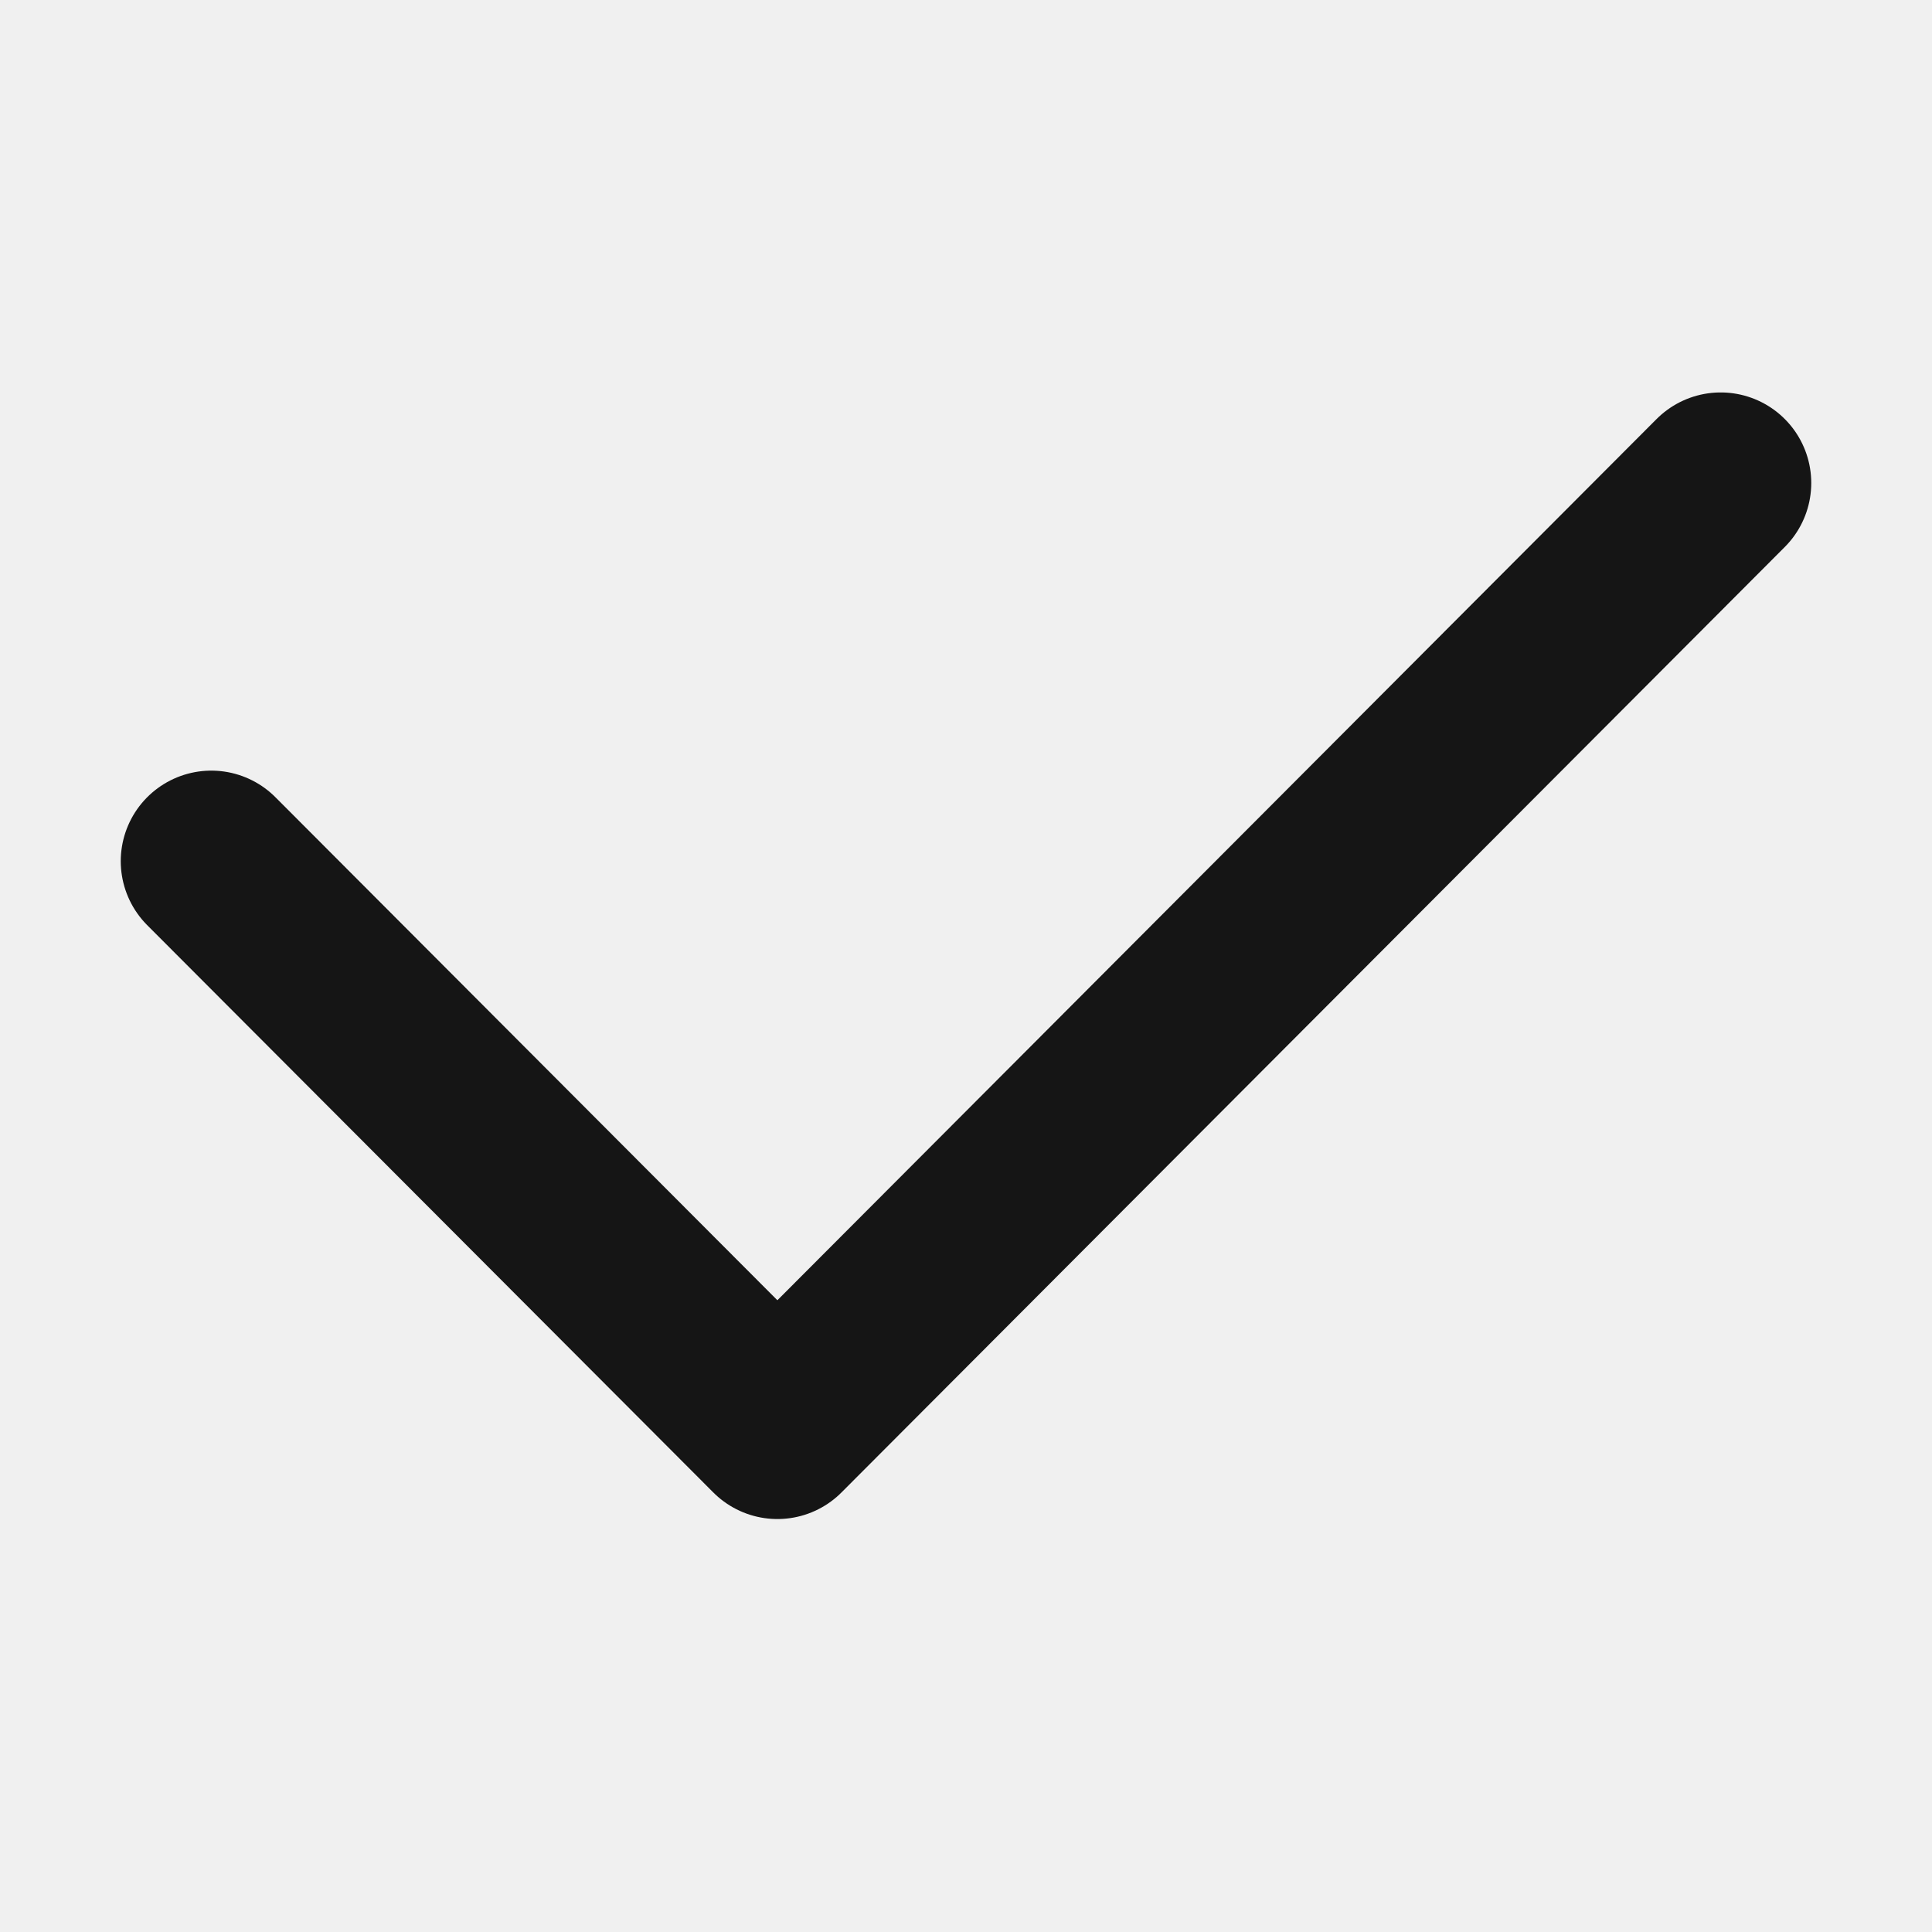
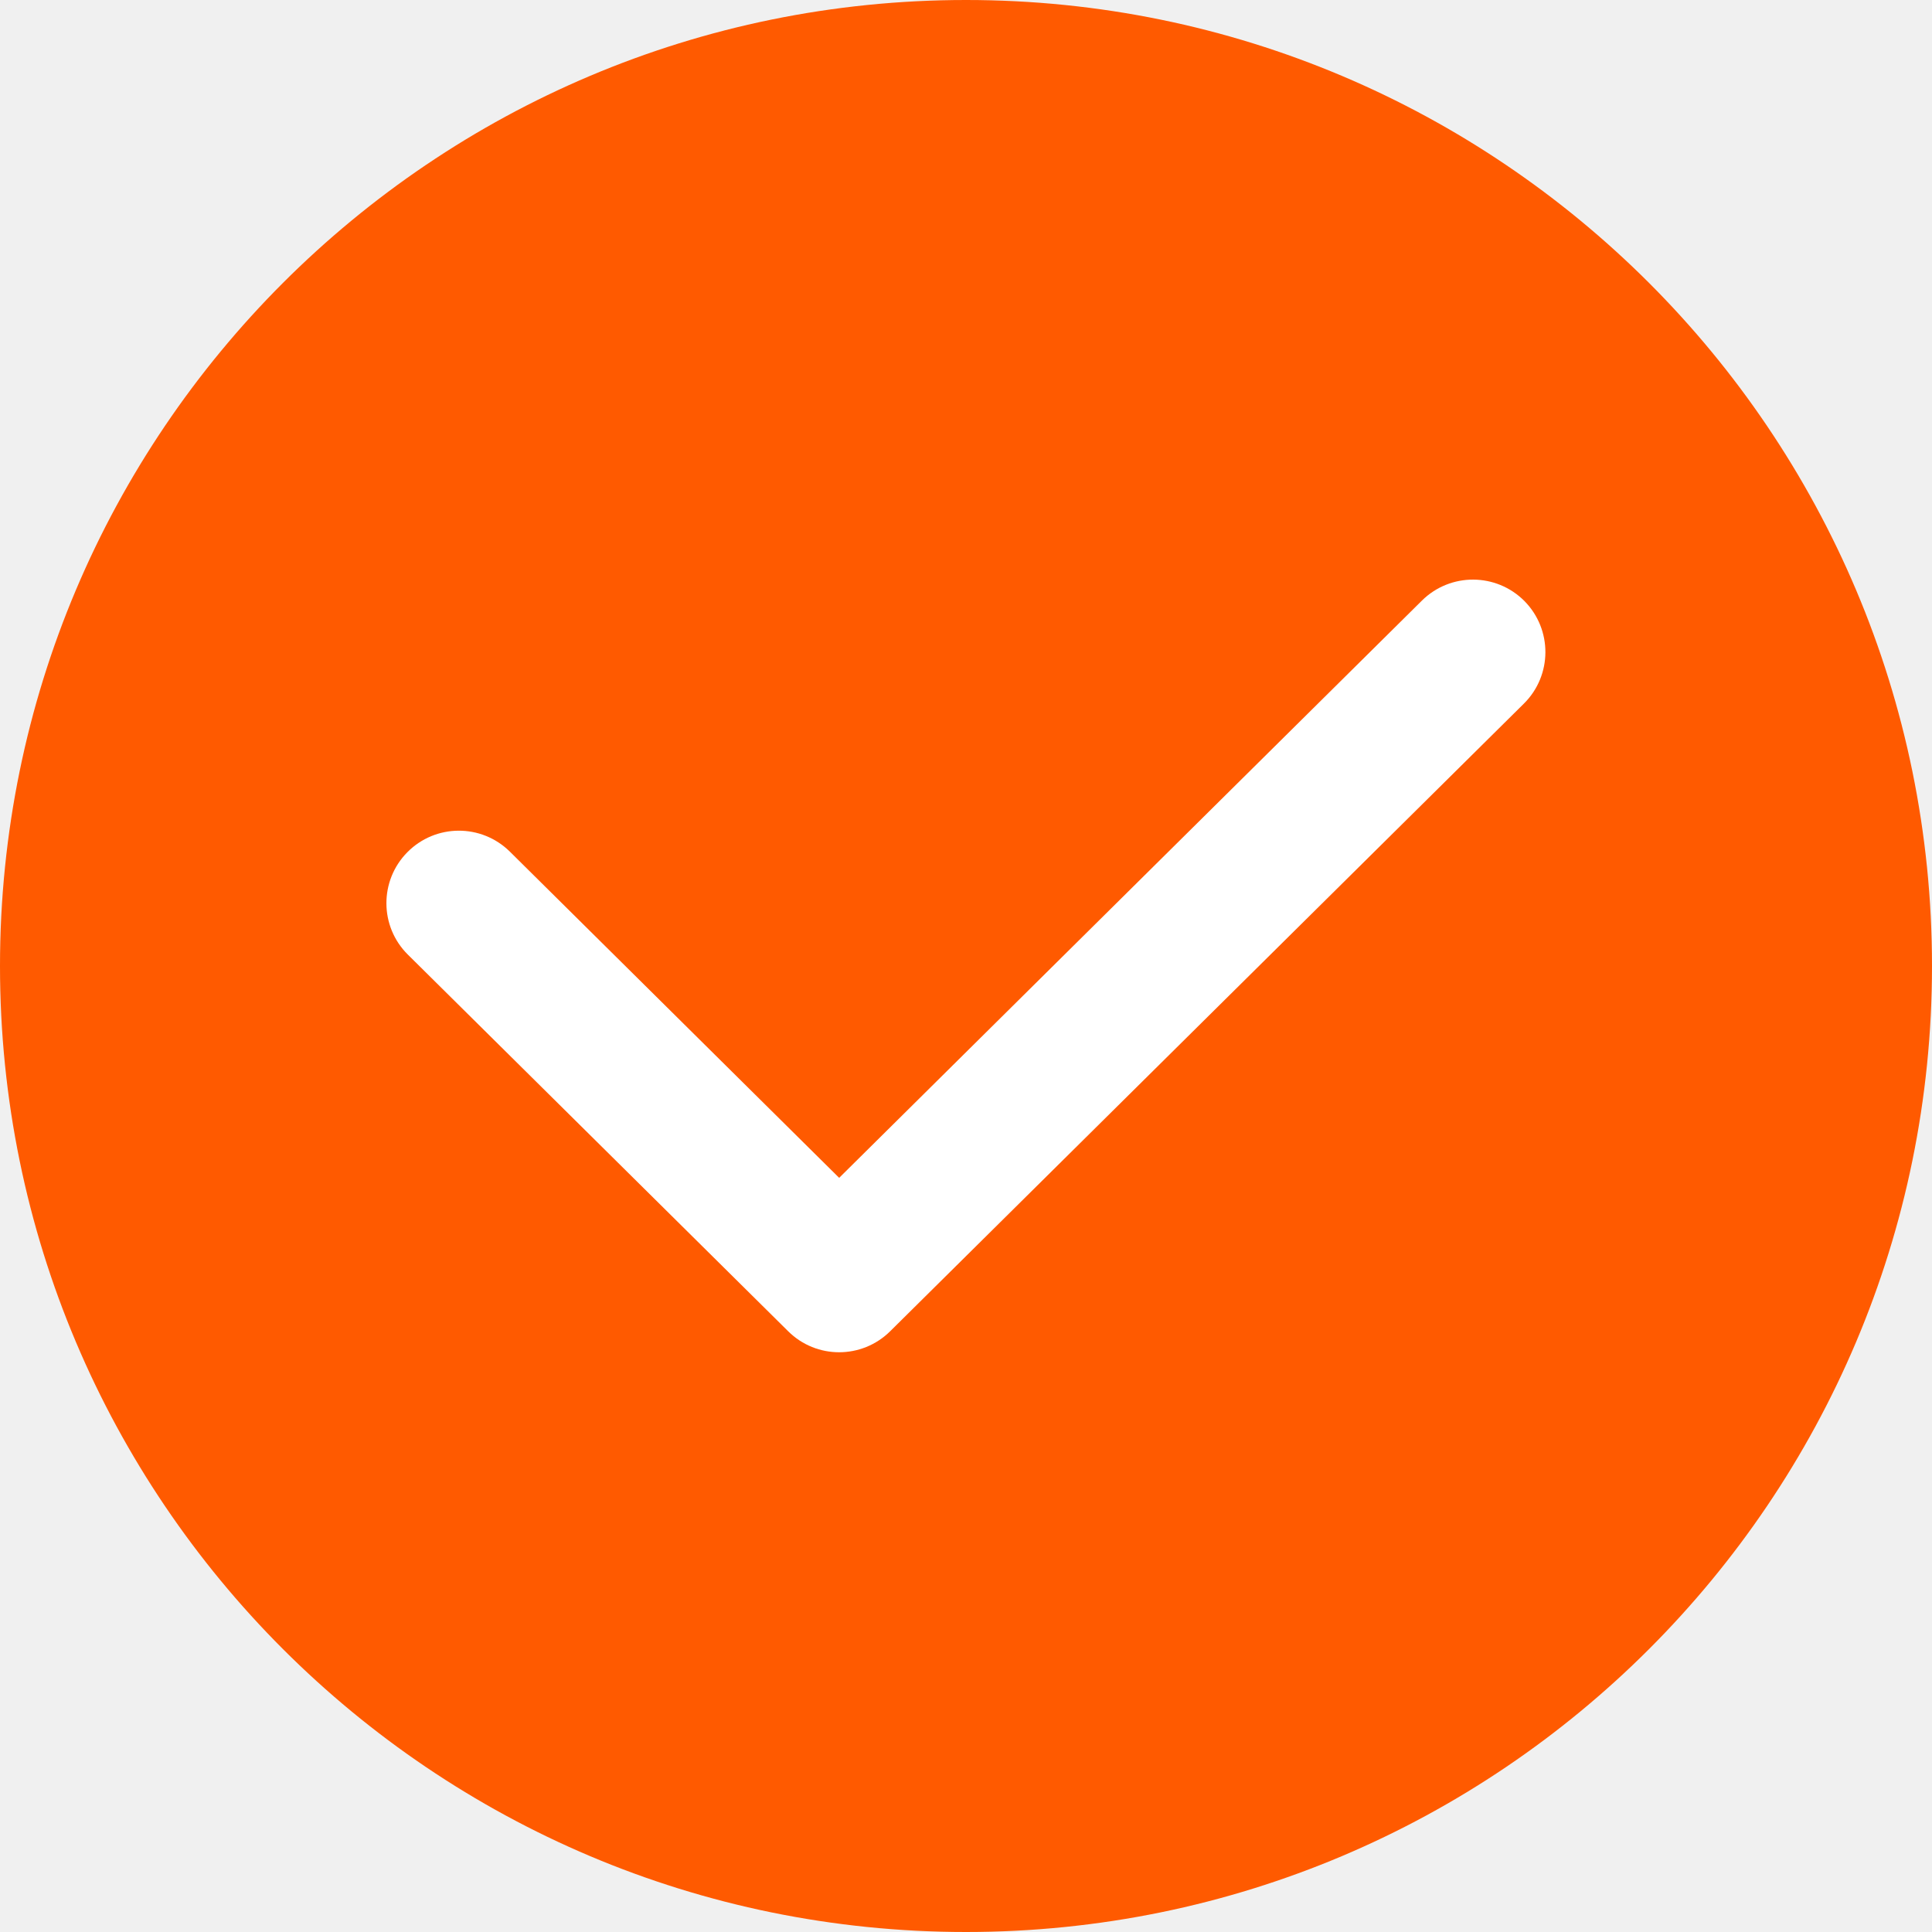
- <svg xmlns="http://www.w3.org/2000/svg" width="16" height="16" viewBox="0 0 16 16" fill="none">
-   <path d="M1.75 7.132L6.438 11.83L14.25 4" stroke="#151515" stroke-width="1.5" stroke-linecap="round" stroke-linejoin="round" />
+ <svg xmlns="http://www.w3.org/2000/svg" width="20" height="20" viewBox="0 0 20 20" fill="none">
+   <circle cx="10" cy="10" r="10" fill="#FF5A00" />
+   <path fill-rule="evenodd" clip-rule="evenodd" d="M15.781 6.222C16.072 6.517 16.07 6.991 15.776 7.283L9.215 13.781C8.922 14.071 8.451 14.071 8.159 13.781L4.222 9.882C3.928 9.591 3.926 9.116 4.217 8.822C4.509 8.527 4.983 8.525 5.278 8.816L8.687 12.193L14.72 6.217C15.014 5.926 15.489 5.928 15.781 6.222Z" fill="white" />
</svg>
